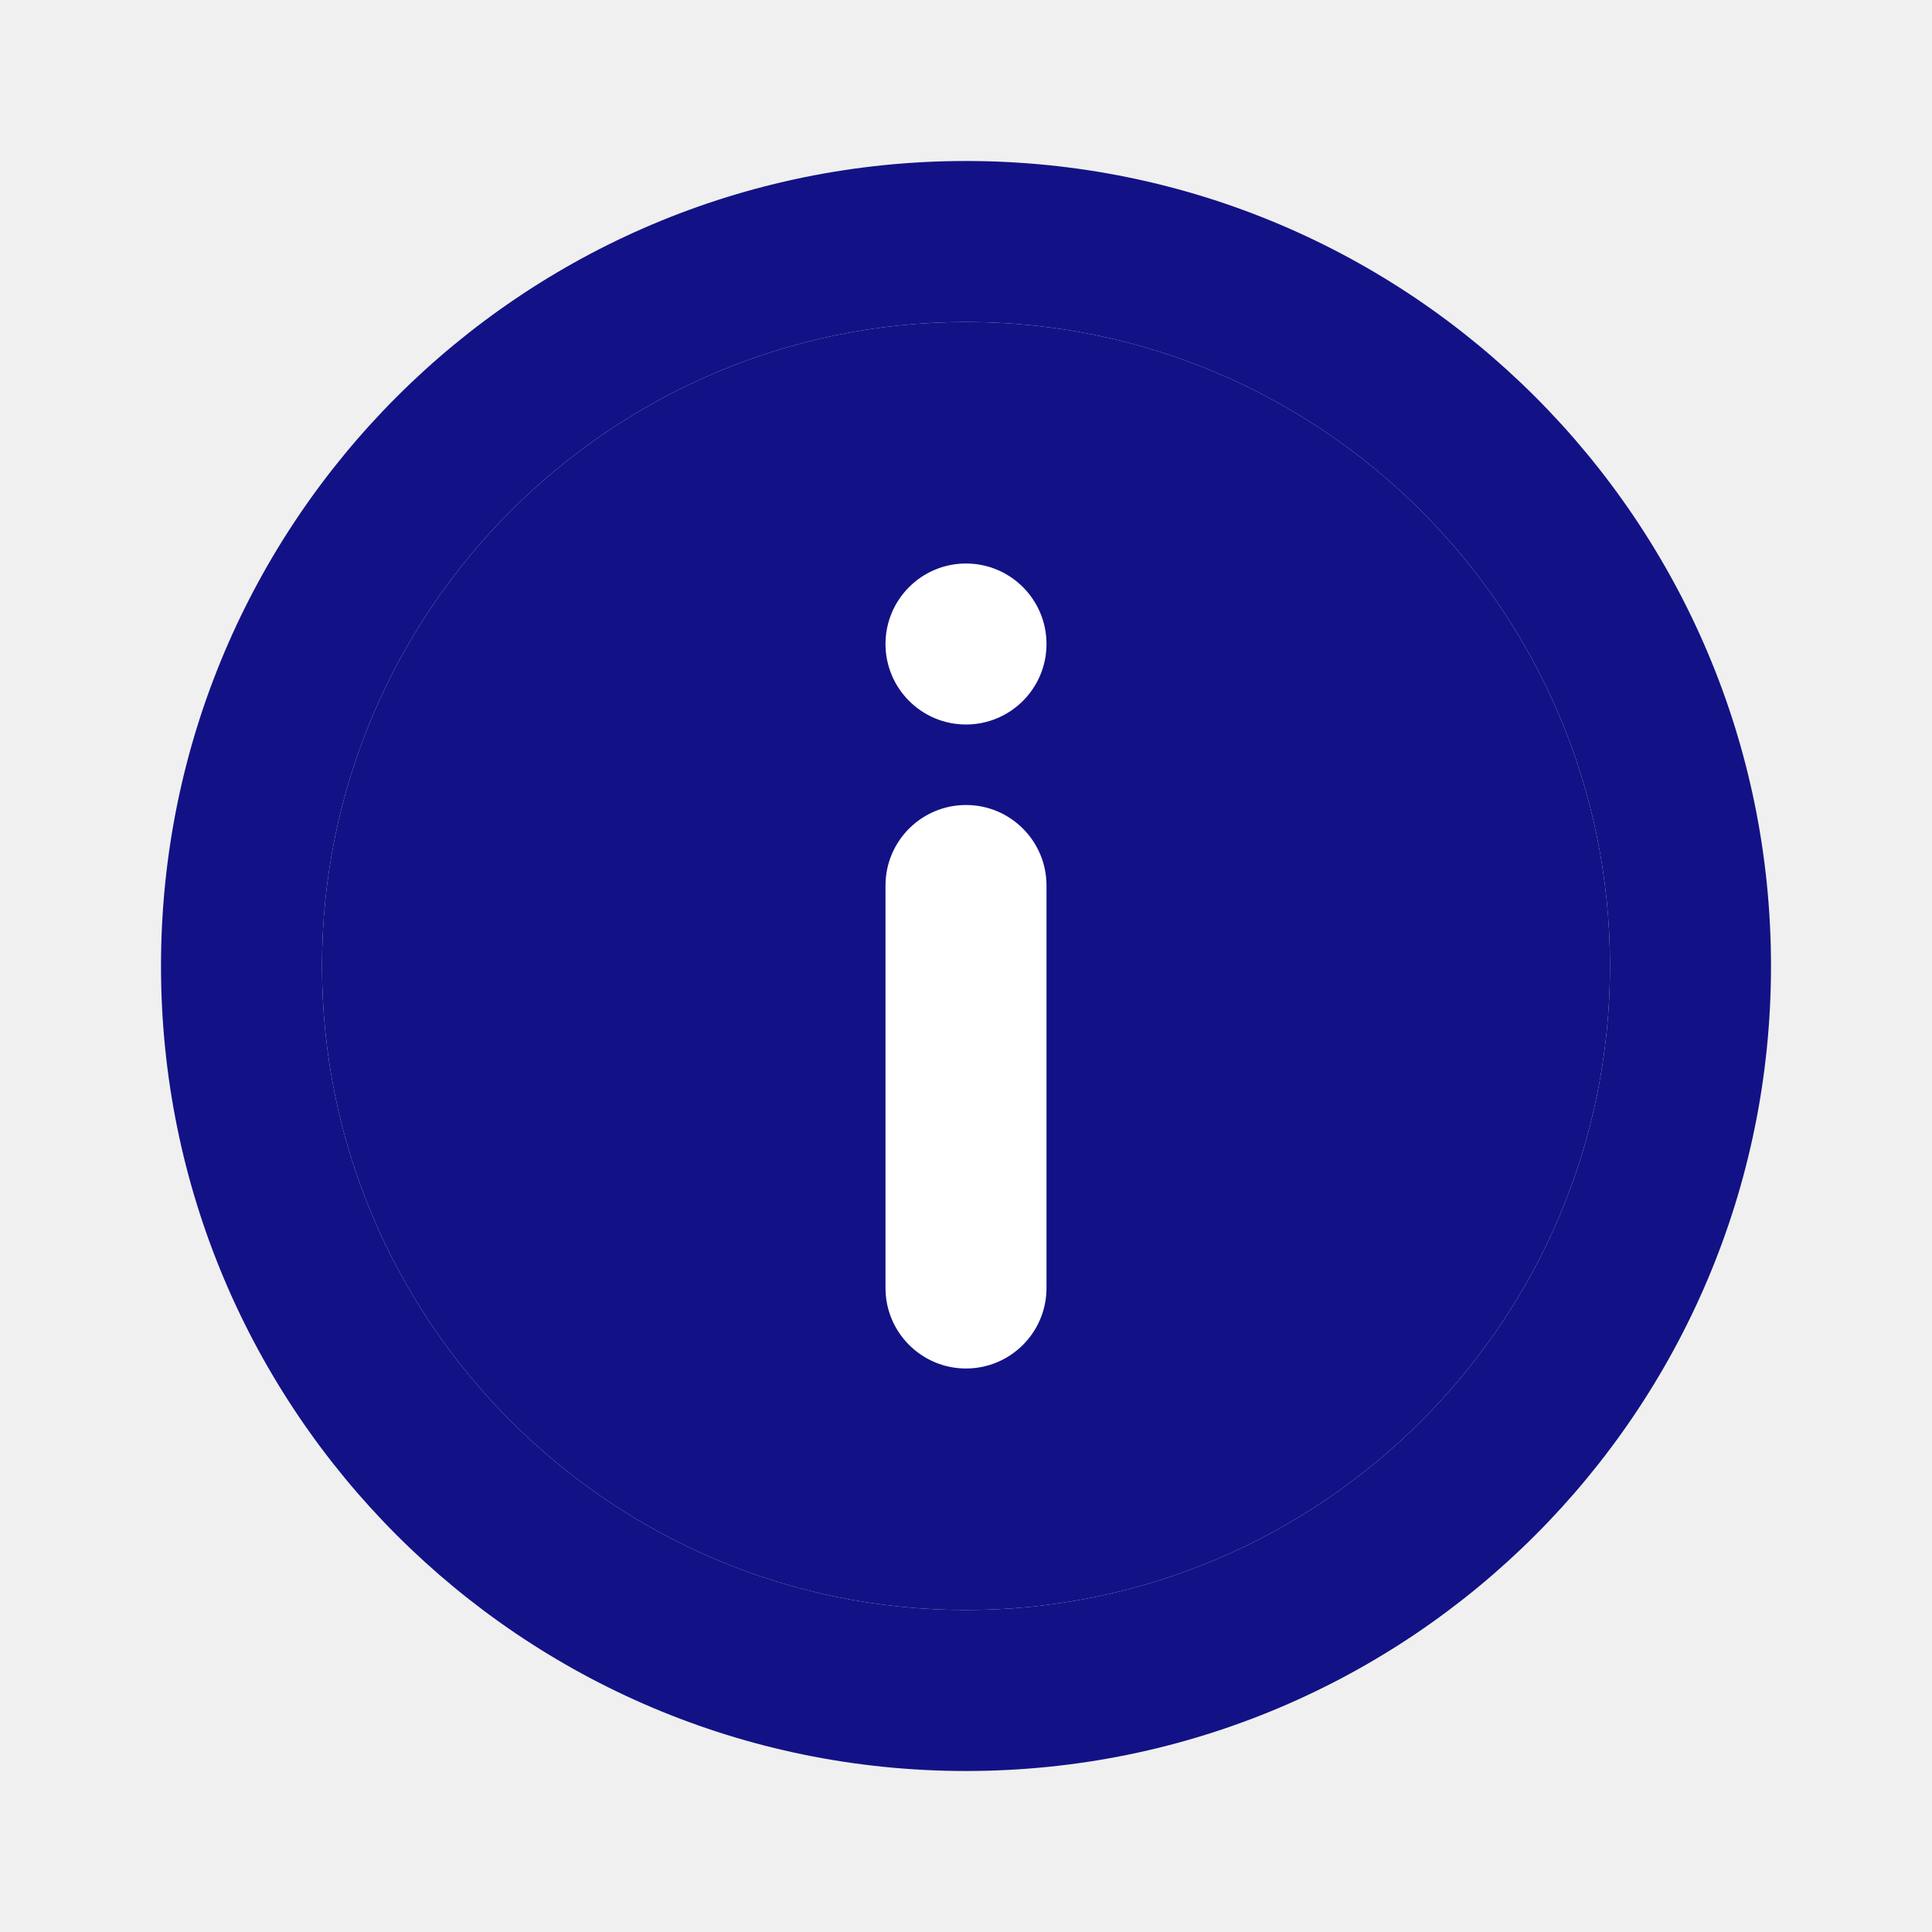
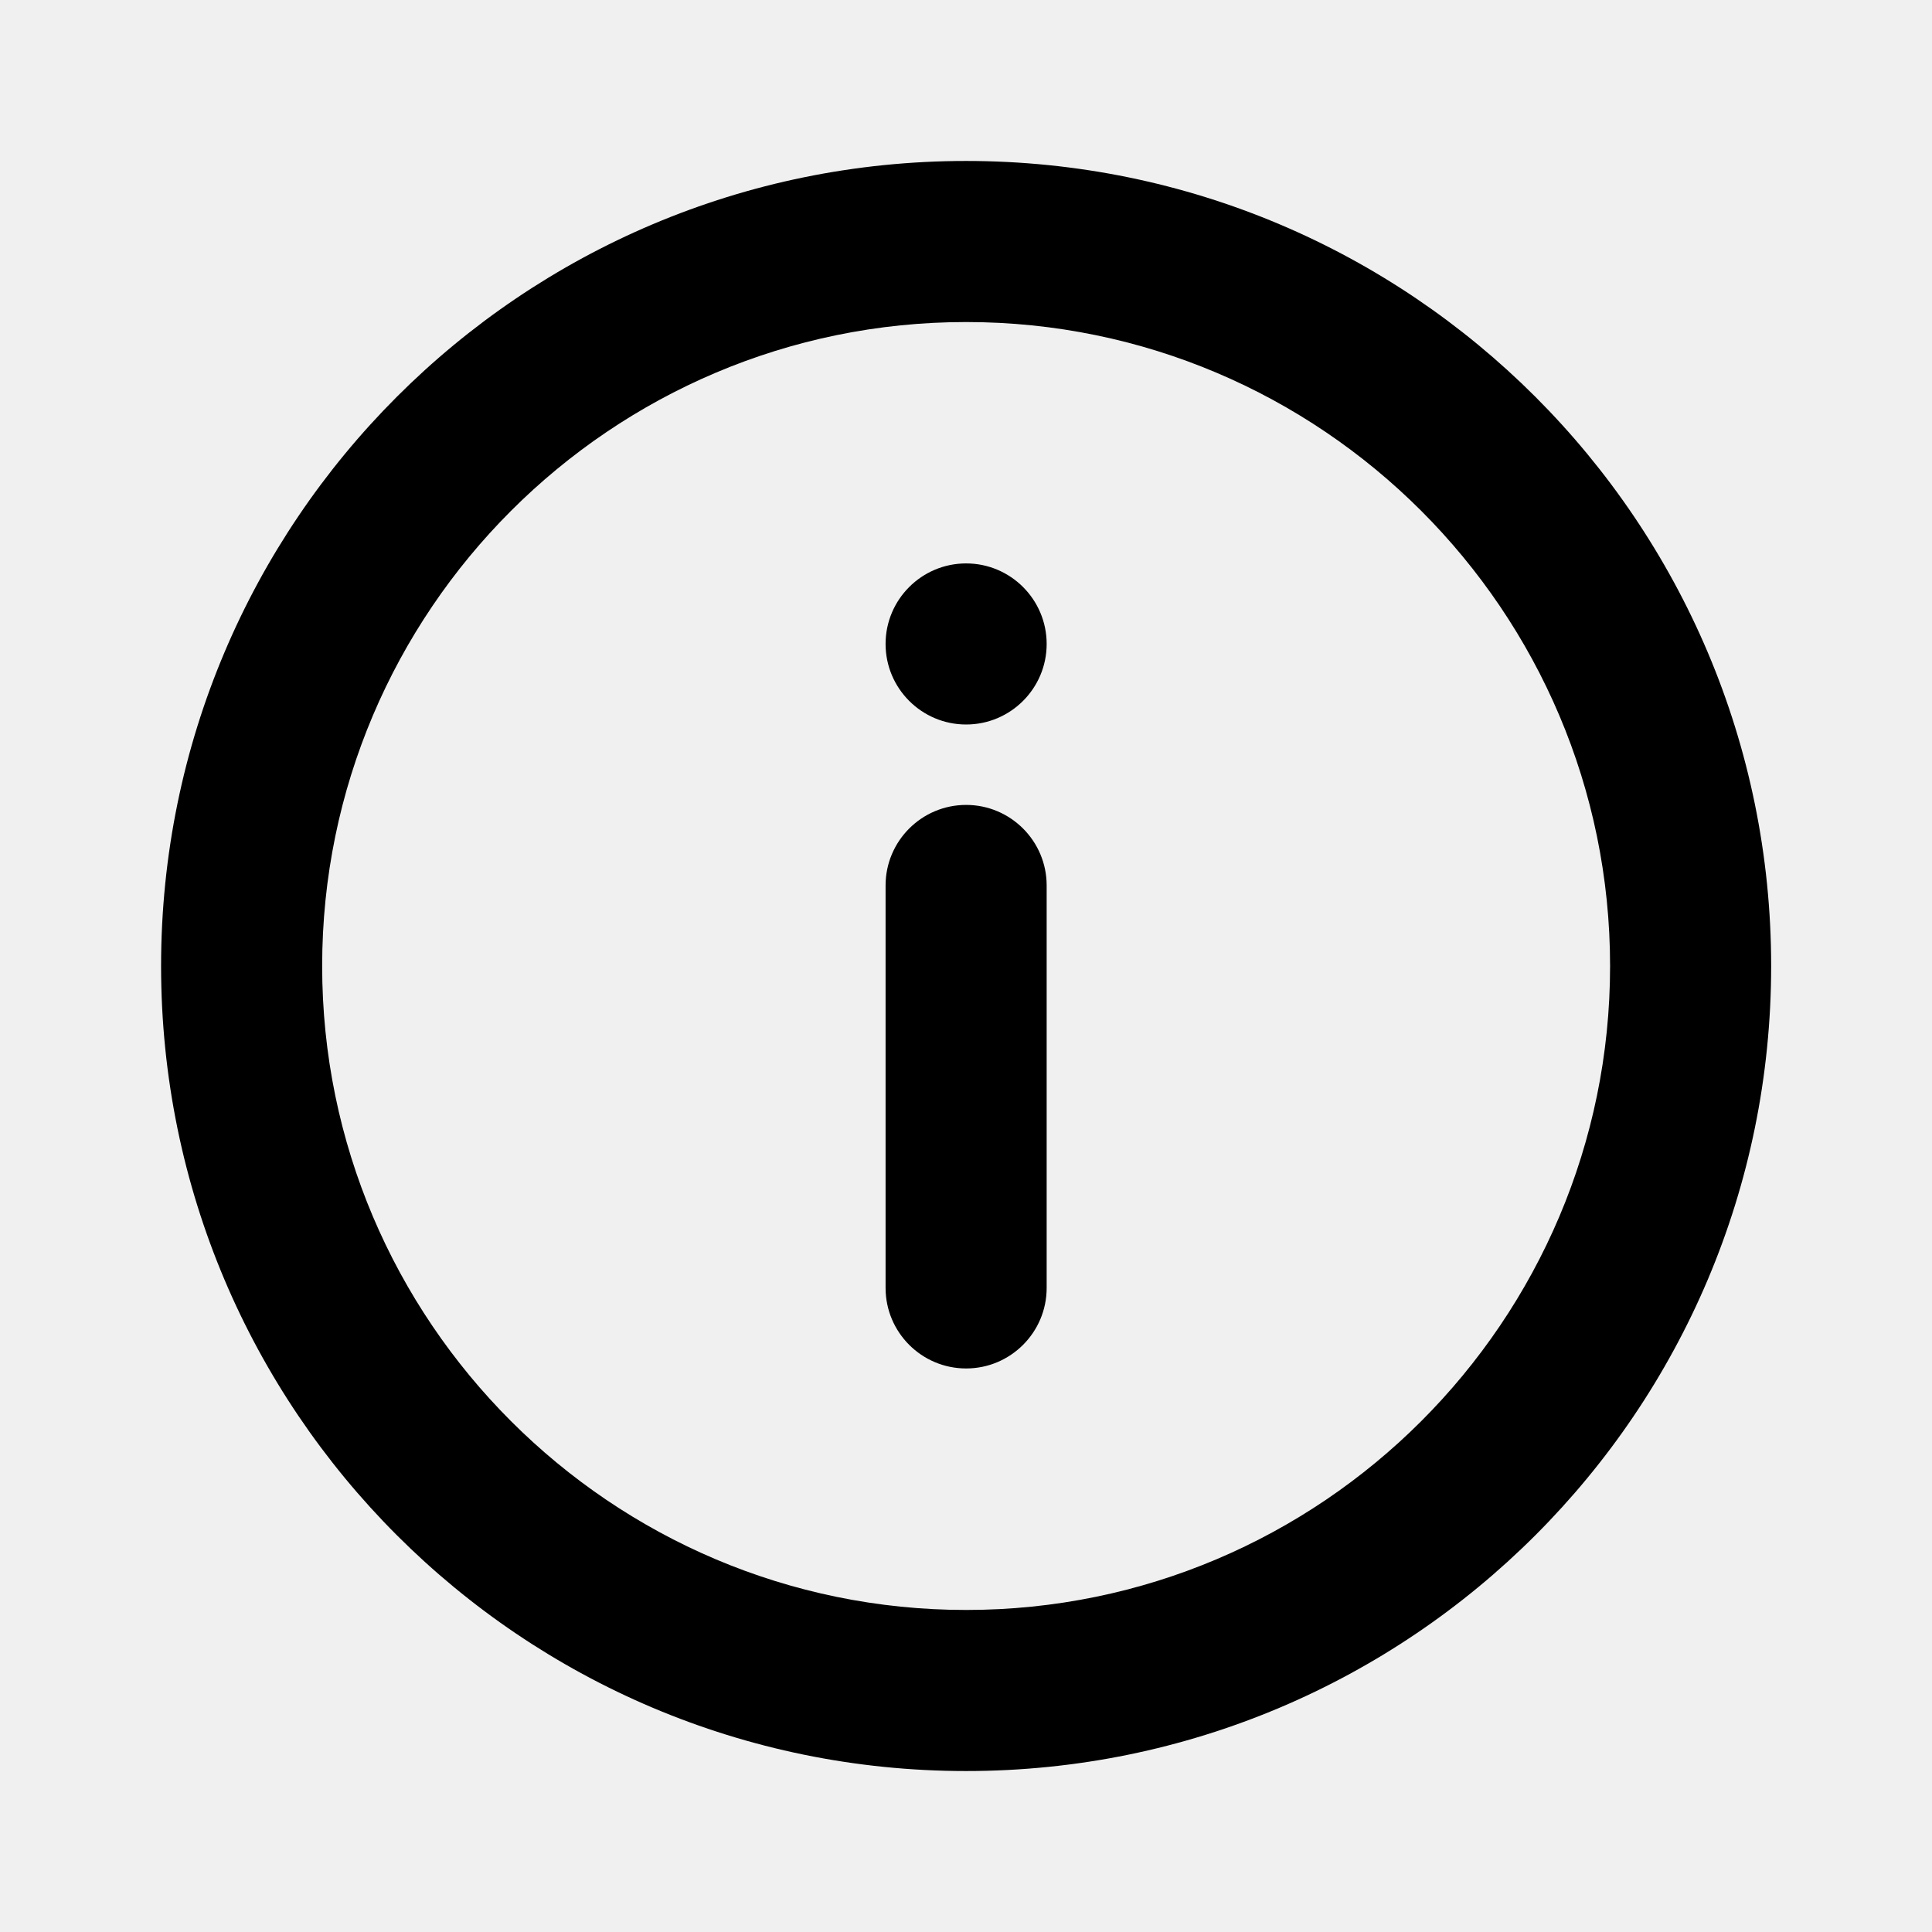
- <svg xmlns="http://www.w3.org/2000/svg" fill="none" height="24" viewBox="0 0 24 24" width="24">
-   <mask id="a" height="16" maskUnits="userSpaceOnUse" width="16" x="4" y="4">
-     <path d="m12 20c-4.411 0-8-3.589-8-8s3.589-8 8-8 8 3.589 8 8-3.589 8-8 8z" fill="#fff" />
+ <svg xmlns="http://www.w3.org/2000/svg" fill="currentColor" viewBox="0 0 16 16">
+   <path d="m1.334 8c0-3.682 2.985-6.667 6.667-6.667 3.681 0 6.667 2.985 6.667 6.667 0 3.682-2.985 6.667-6.667 6.667-3.682 0-6.667-2.985-6.667-6.667zm6.667 5.333c-2.941 0-5.333-2.393-5.333-5.333 0-2.941 2.393-5.333 5.333-5.333 2.941 0 5.333 2.393 5.333 5.333 0 2.941-2.393 5.333-5.333 5.333zm-0.667-8c0-0.368 0.299-0.667 0.667-0.667s0.667 0.299 0.667 0.667-0.299 0.667-0.667 0.667-0.667-0.299-0.667-0.667zm0 2c0-0.368 0.299-0.667 0.667-0.667s0.667 0.299 0.667 0.667v3.333c0 0.368-0.299 0.667-0.667 0.667s-0.667-0.299-0.667-0.667v-3.333z" clip-rule="evenodd" fill="#000" fill-rule="evenodd" />
+   <mask x="1" y="1" width="14" height="14" style="mask-type:luminance" maskUnits="userSpaceOnUse">
+     <path d="m1.334 8c0-3.682 2.985-6.667 6.667-6.667 3.681 0 6.667 2.985 6.667 6.667 0 3.682-2.985 6.667-6.667 6.667-3.682 0-6.667-2.985-6.667-6.667zm6.667 5.333c-2.941 0-5.333-2.393-5.333-5.333 0-2.941 2.393-5.333 5.333-5.333 2.941 0 5.333 2.393 5.333 5.333 0 2.941-2.393 5.333-5.333 5.333zm-0.667-8c0-0.368 0.299-0.667 0.667-0.667s0.667 0.299 0.667 0.667-0.299 0.667-0.667 0.667-0.667-0.299-0.667-0.667zm0 2c0-0.368 0.299-0.667 0.667-0.667s0.667 0.299 0.667 0.667v3.333c0 0.368-0.299 0.667-0.667 0.667s-0.667-0.299-0.667-0.667v-3.333z" clip-rule="evenodd" fill="#fff" fill-rule="evenodd" />
  </mask>
-   <path clip-rule="evenodd" d="m2 12c0-5.523 4.477-10 10-10 5.522 0 10 4.477 10 10s-4.478 10-10 10c-5.523 0-10-4.477-10-10zm10 8c-4.411 0-8-3.589-8-8s3.589-8 8-8 8 3.589 8 8-3.589 8-8 8zm-1-12c0-.552.448-1 1-1s1 .448 1 1-.448 1-1 1-1-.448-1-1zm0 3c0-.552.448-1 1-1s1 .448 1 1v5c0 .552-.448 1-1 1s-1-.448-1-1z" fill="#121286" fill-rule="evenodd" />
-   <g mask="url(#a)">
-     <path d="m12 2c-5.523 0-10 4.477-10 10s4.477 10 10 10c5.522 0 10-4.477 10-10s-4.478-10-10-10z" fill="#121286" />
-     <path clip-rule="evenodd" d="m11 8c0-.552.448-1 1-1s1 .448 1 1-.448 1-1 1-1-.448-1-1zm0 3c0-.552.448-1 1-1s1 .448 1 1v5c0 .552-.448 1-1 1s-1-.448-1-1z" fill="#fff" fill-rule="evenodd" />
-   </g>
</svg>
